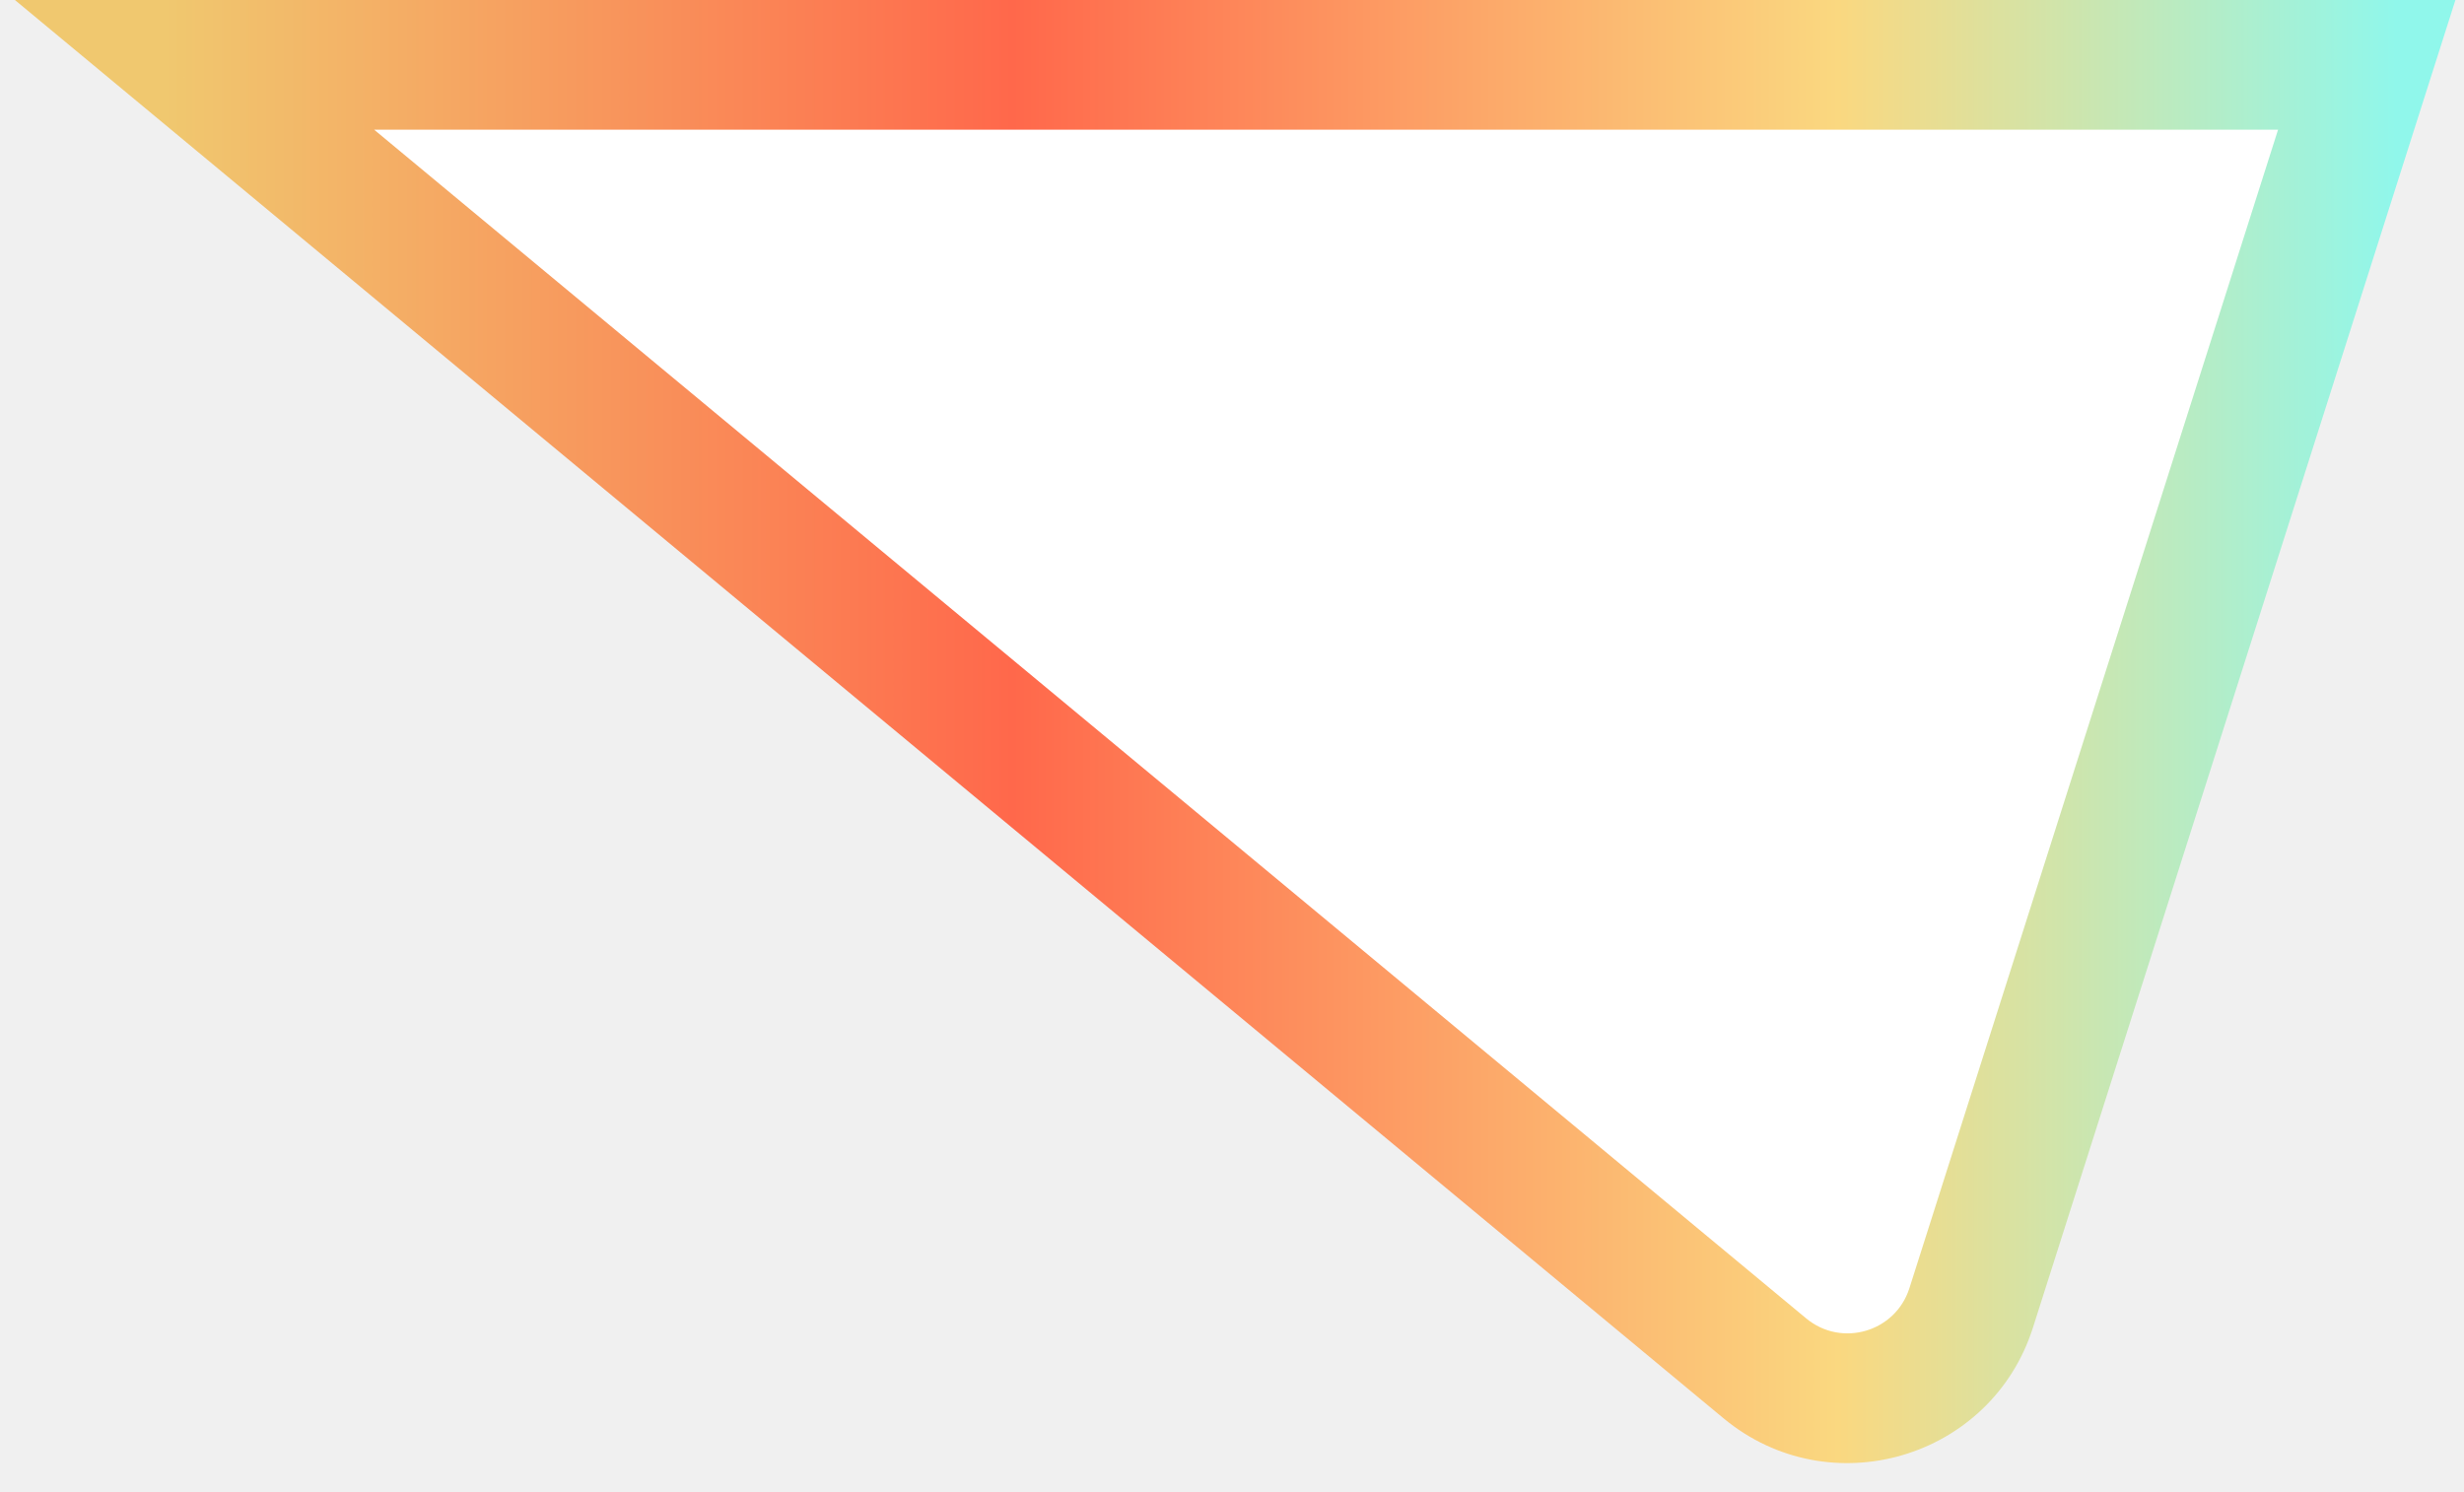
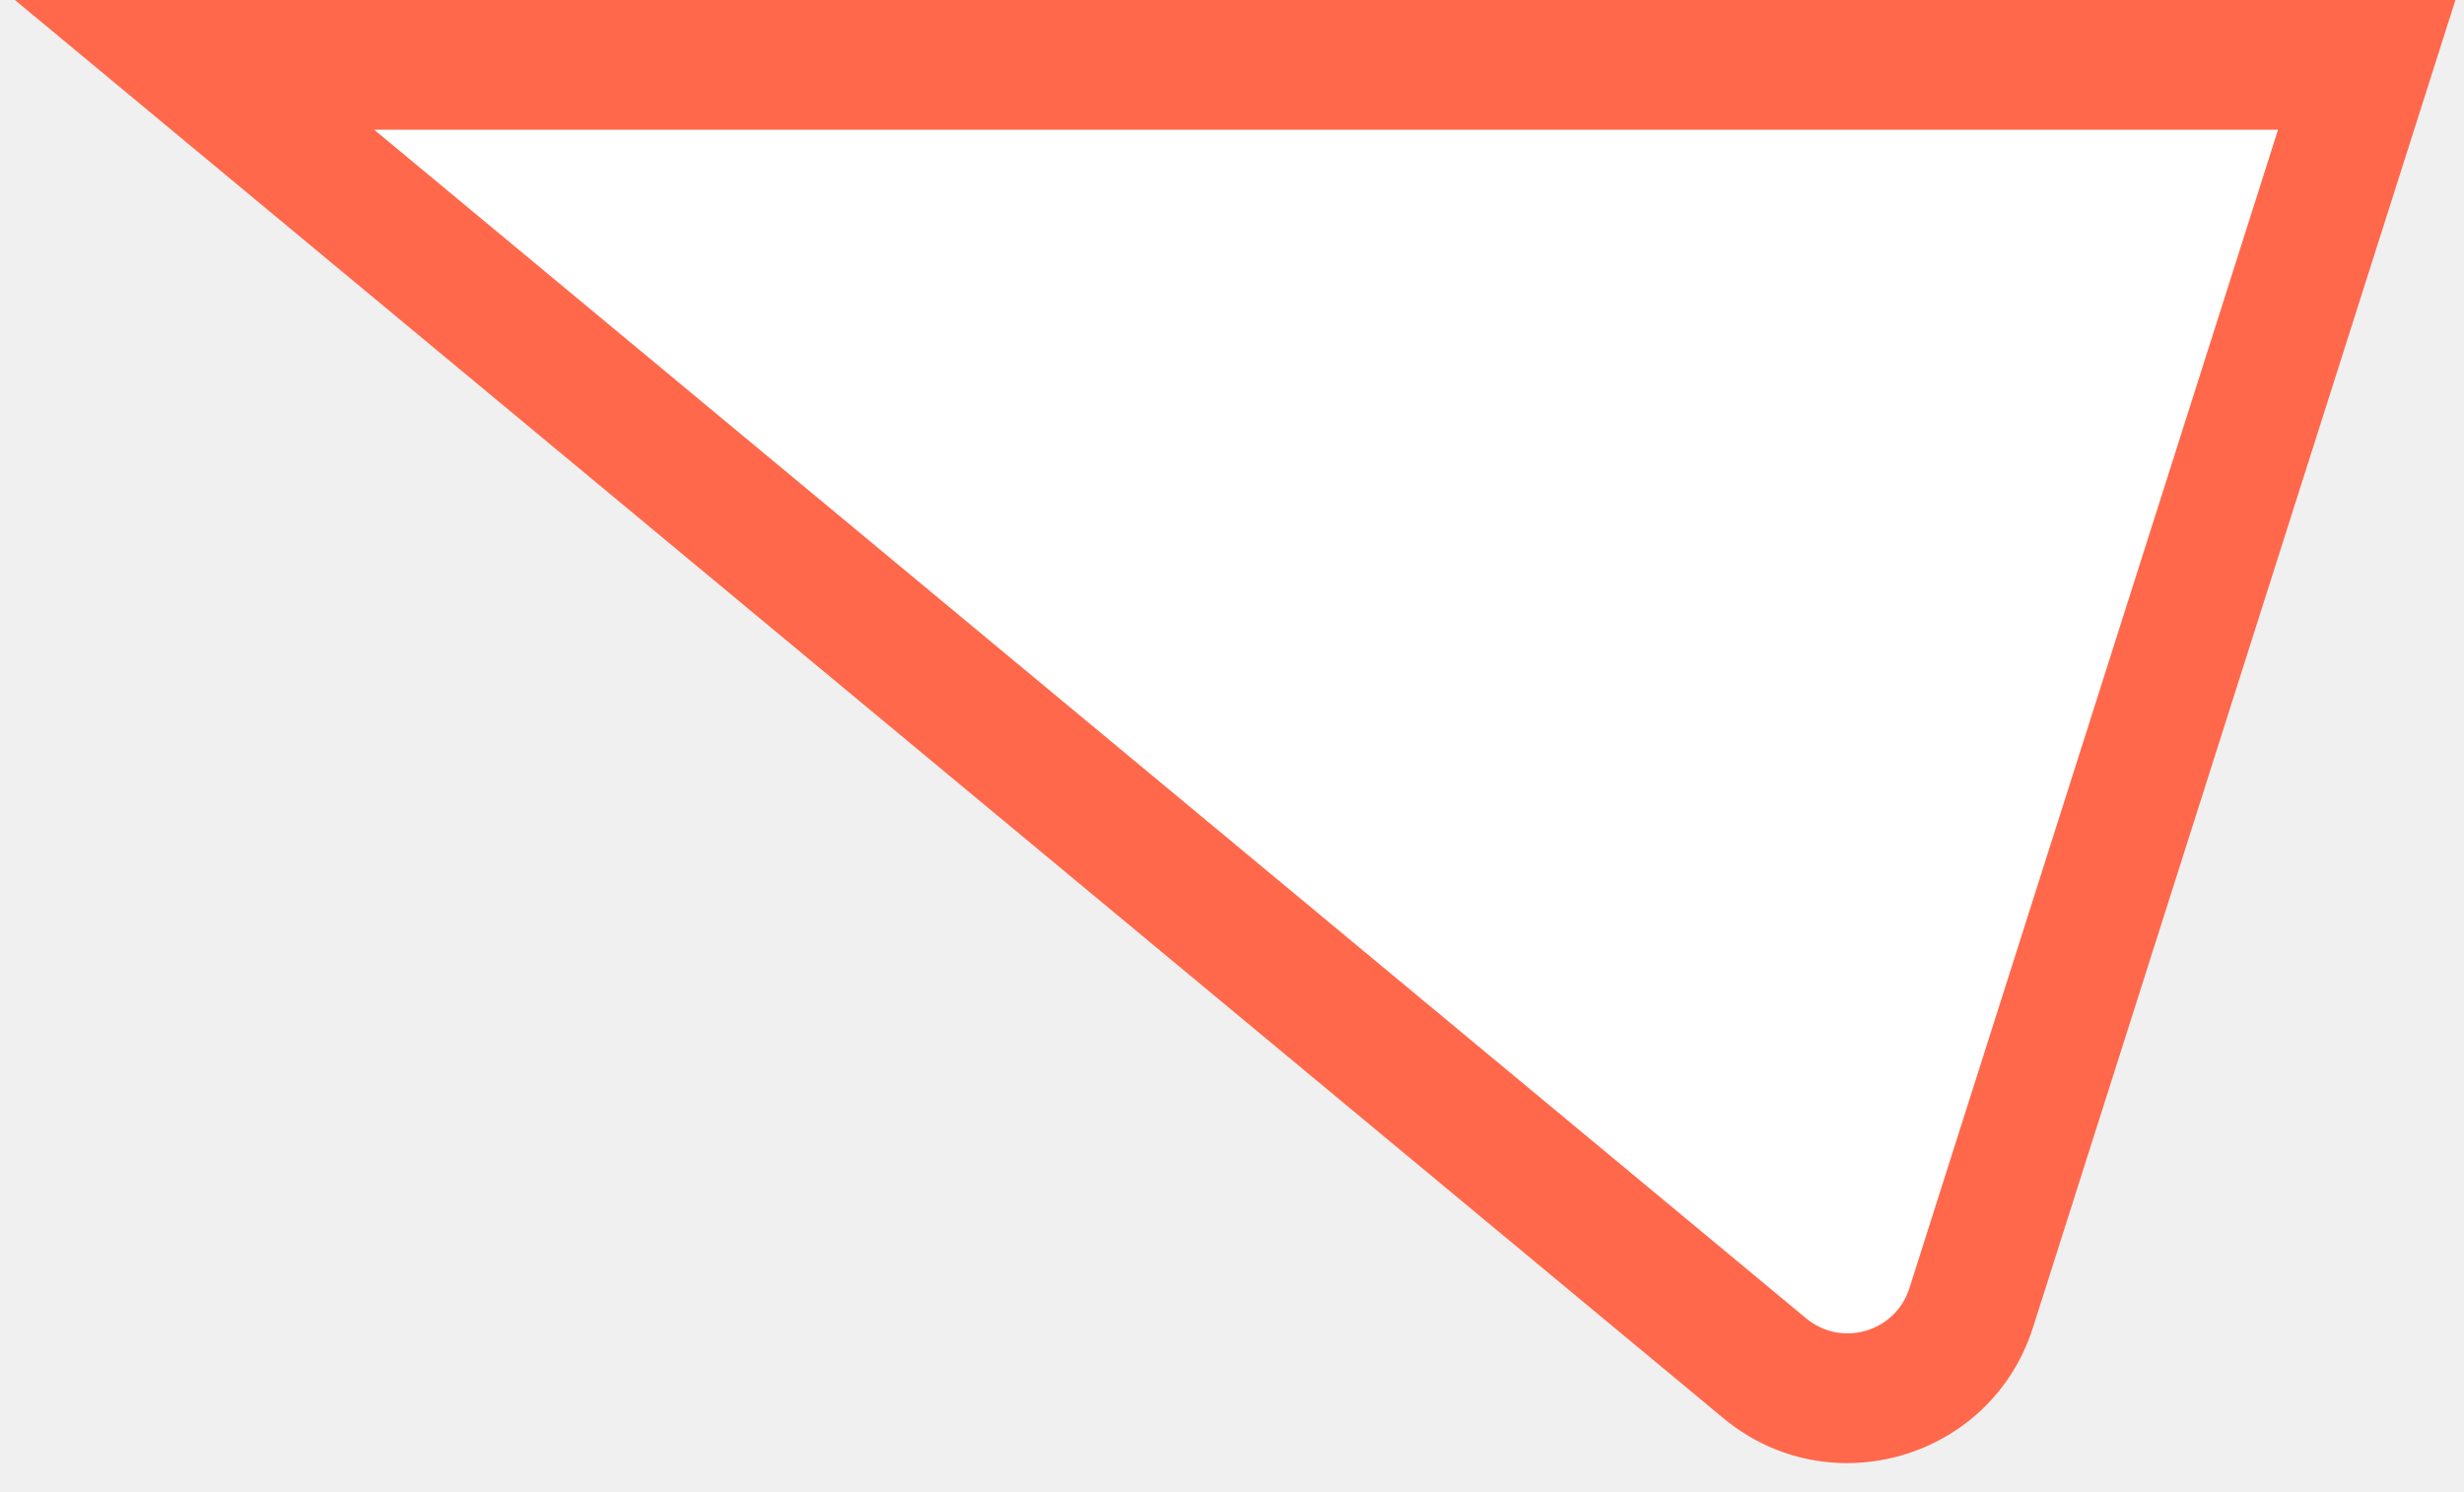
<svg xmlns="http://www.w3.org/2000/svg" width="38" height="23" viewBox="0 0 38 23" fill="none">
  <path d="M27.216 21.104L3 1H36.5L30.4 20.172C29.97 21.524 28.308 22.01 27.216 21.104Z" fill="white" />
-   <path d="M3 1V0H0.23L2.361 1.769L3 1ZM27.216 21.104L26.578 21.874L26.578 21.874L27.216 21.104ZM30.4 20.172L29.447 19.869L29.447 19.869L30.4 20.172ZM36.5 1L37.453 1.303L37.868 0H36.5V1ZM2.361 1.769L26.578 21.874L27.855 20.335L3.639 0.231L2.361 1.769ZM31.353 20.475L37.453 1.303L35.547 0.697L29.447 19.869L31.353 20.475ZM36.5 0H3V2H36.5V0ZM26.578 21.874C28.215 23.233 30.708 22.503 31.353 20.475L29.447 19.869C29.232 20.545 28.401 20.788 27.855 20.335L26.578 21.874Z" fill="url(#paint0_linear_5733_6936)" />
-   <defs>
-     <linearGradient id="paint0_linear_5733_6936" x1="2.537" y1="11.286" x2="36.963" y2="11.286" gradientUnits="userSpaceOnUse">
-       <stop stop-color="#F0C86F" />
-       <stop offset="0.38" stop-color="#FF684B" />
-       <stop offset="0.75" stop-color="#FAD880" />
-       <stop offset="1" stop-color="#90F7EB" />
-     </linearGradient>
-   </defs>
+   <path d="M3 1V0H0.23L2.361 1.769L3 1ZM27.216 21.104L26.578 21.874L26.578 21.874L27.216 21.104ZM30.4 20.172L29.447 19.869L29.447 19.869L30.4 20.172ZM36.5 1L37.453 1.303L37.868 0H36.5V1ZM2.361 1.769L26.578 21.874L27.855 20.335L3.639 0.231L2.361 1.769ZM31.353 20.475L37.453 1.303L35.547 0.697L29.447 19.869L31.353 20.475ZM36.5 0H3V2H36.5V0ZM26.578 21.874C28.215 23.233 30.708 22.503 31.353 20.475L29.447 19.869C29.232 20.545 28.401 20.788 27.855 20.335L26.578 21.874Z" fill="#FF684B" />
</svg>
